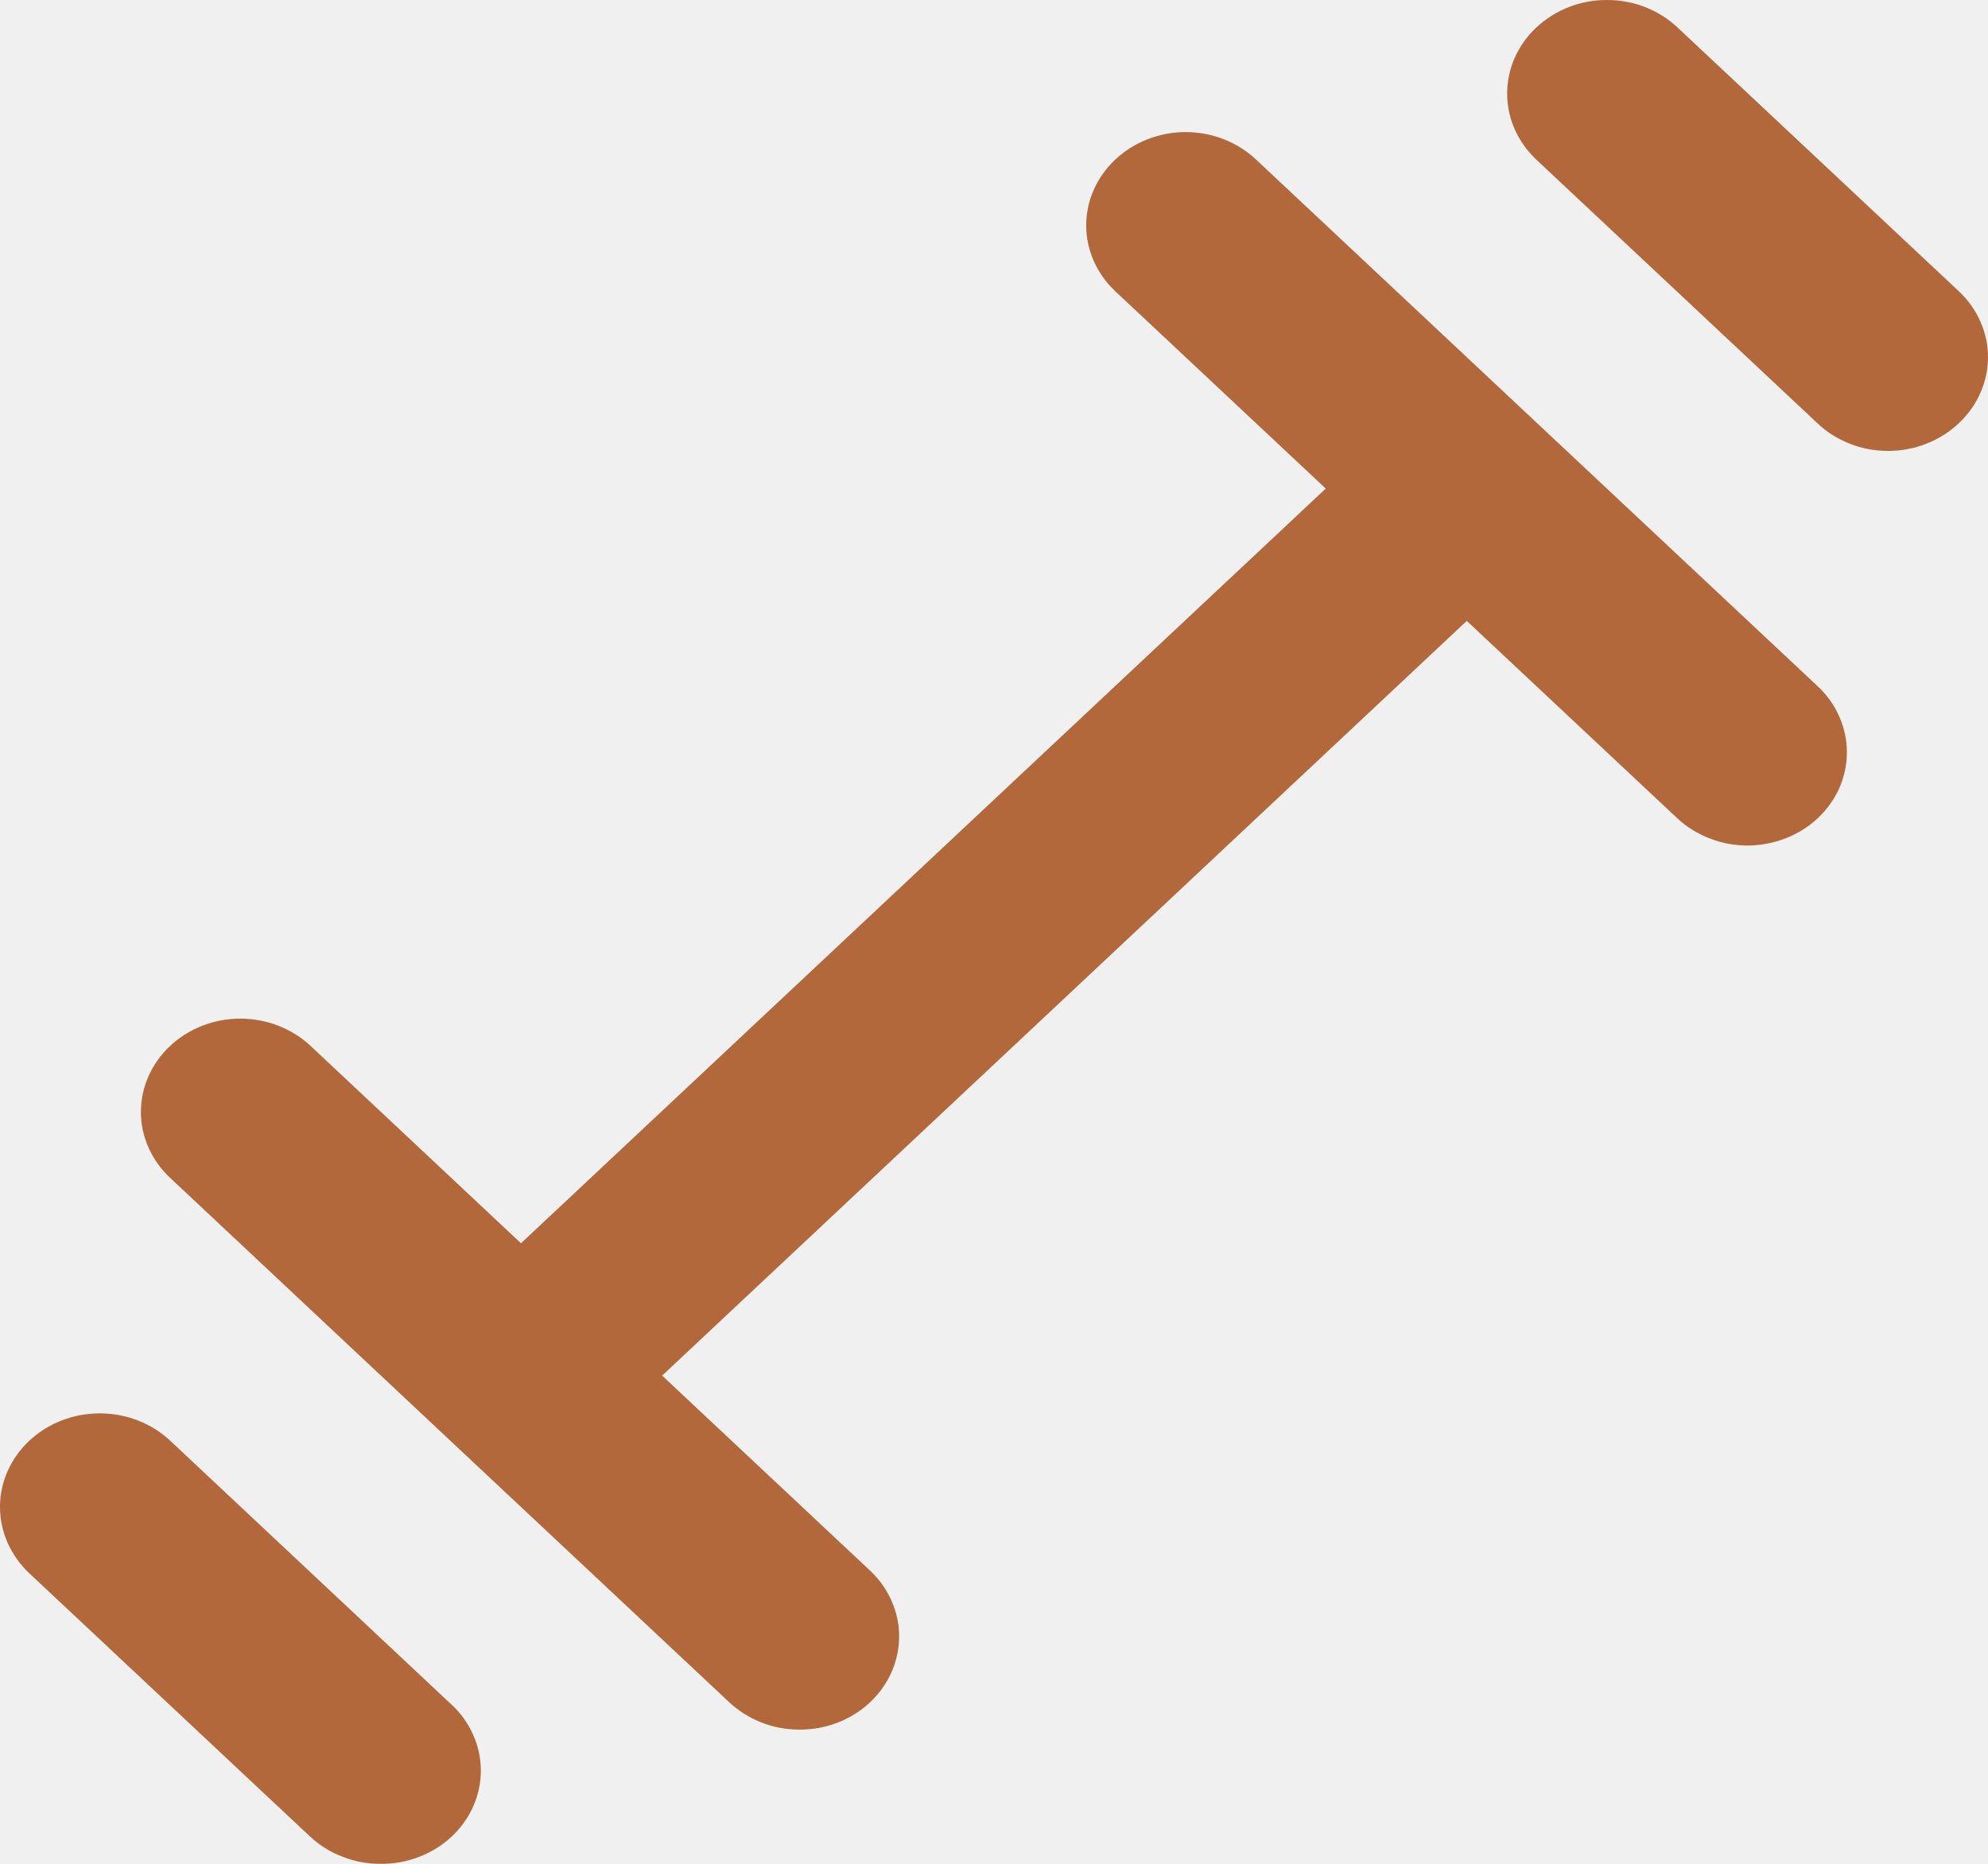
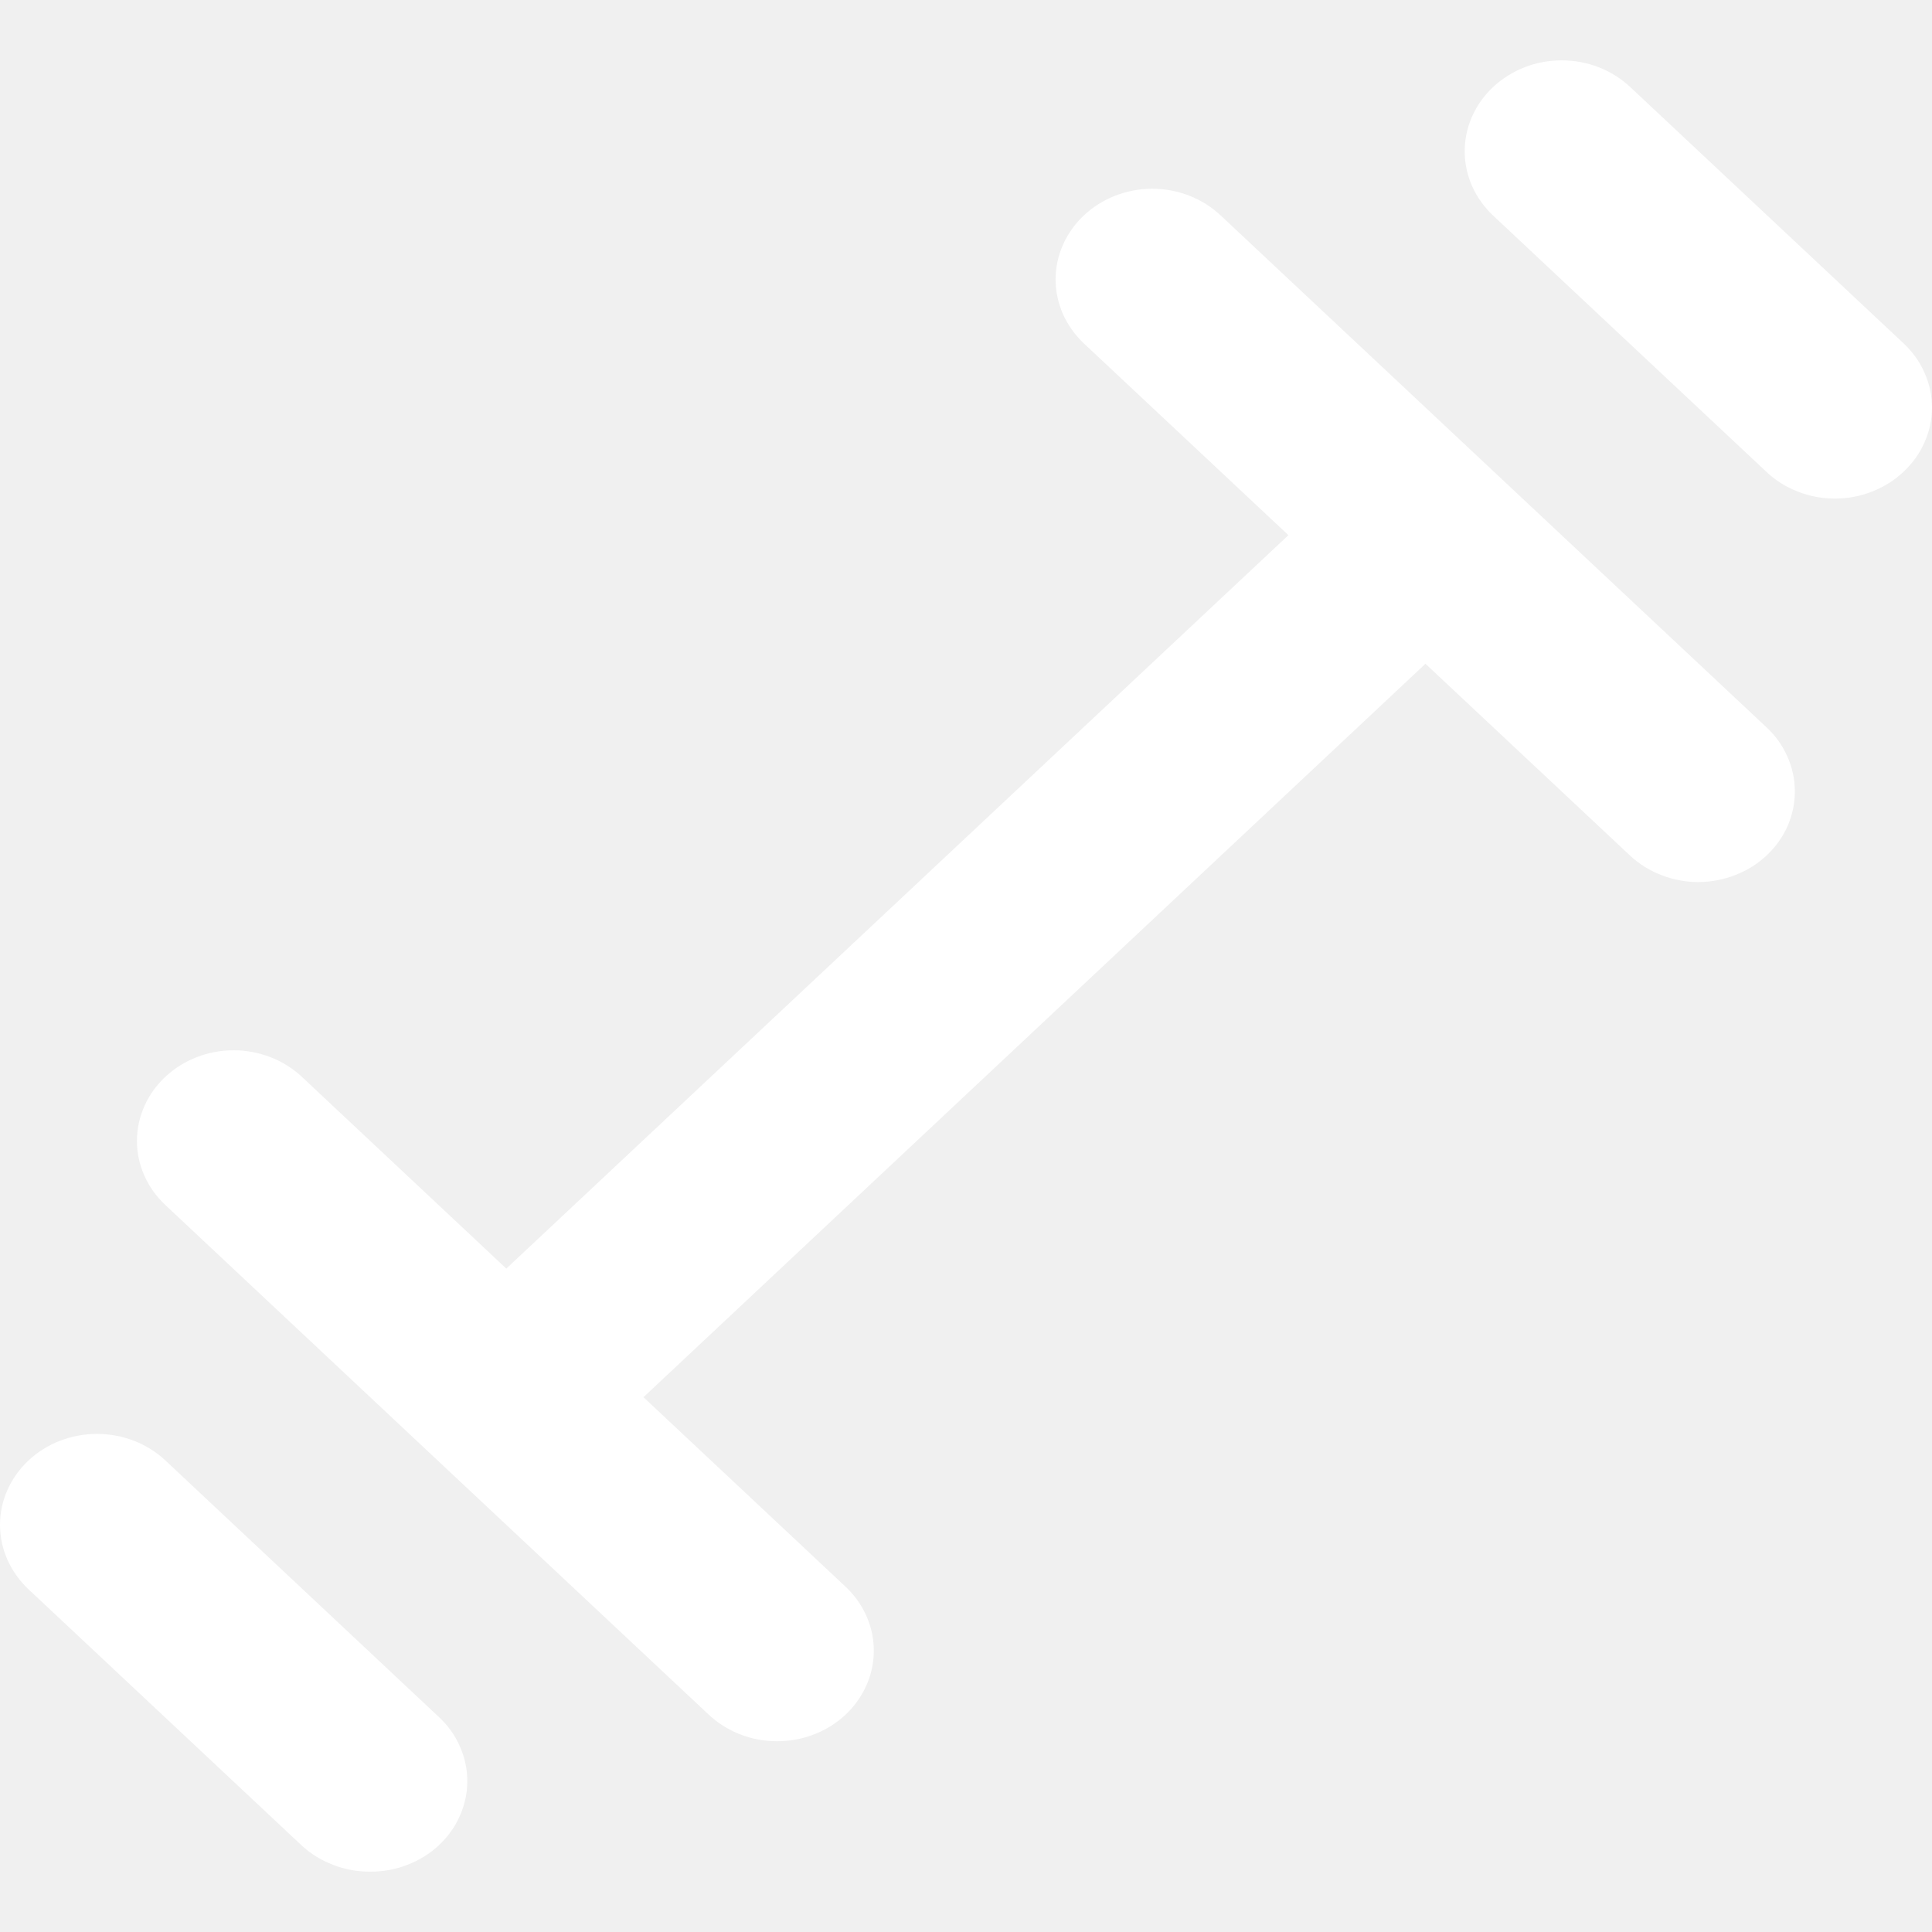
- <svg xmlns="http://www.w3.org/2000/svg" width="16" height="15" viewBox="0 0 16 15" fill="none">
-   <path d="M12.381 3.415L10.11 1.285C10.036 1.215 9.947 1.159 9.85 1.121C9.753 1.083 9.648 1.063 9.543 1.063C9.437 1.063 9.332 1.083 9.235 1.121C9.138 1.159 9.049 1.215 8.975 1.285C8.826 1.426 8.742 1.616 8.742 1.814C8.742 2.012 8.826 2.202 8.975 2.343L10.67 3.932L4.193 10.006L2.498 8.416C2.348 8.277 2.146 8.198 1.934 8.198C1.723 8.198 1.52 8.277 1.371 8.416C1.296 8.486 1.236 8.569 1.196 8.66C1.155 8.752 1.134 8.85 1.134 8.949C1.134 9.048 1.155 9.146 1.196 9.237C1.236 9.328 1.296 9.411 1.371 9.481L3.617 11.588L5.864 13.695C5.938 13.766 6.027 13.822 6.124 13.861C6.222 13.9 6.326 13.92 6.432 13.92C6.591 13.921 6.746 13.878 6.879 13.795C7.011 13.713 7.114 13.595 7.175 13.458C7.236 13.32 7.252 13.169 7.221 13.023C7.189 12.877 7.113 12.743 7 12.638L5.329 11.071L11.805 4.997L13.501 6.587C13.575 6.656 13.664 6.711 13.761 6.748C13.858 6.786 13.962 6.805 14.067 6.805C14.172 6.804 14.276 6.784 14.373 6.746C14.47 6.708 14.558 6.653 14.632 6.583C14.706 6.513 14.765 6.43 14.805 6.339C14.844 6.248 14.865 6.15 14.864 6.052C14.864 5.953 14.843 5.856 14.802 5.765C14.762 5.674 14.703 5.591 14.628 5.522L12.381 3.415ZM1.371 11.596C1.22 11.454 1.016 11.375 0.803 11.375C0.59 11.375 0.386 11.454 0.235 11.596C0.085 11.737 1.5865e-09 11.928 0 12.128C-1.5865e-09 12.328 0.085 12.519 0.235 12.661L2.498 14.783C2.573 14.852 2.661 14.907 2.759 14.944C2.856 14.982 2.961 15.001 3.066 15C3.171 15.001 3.275 14.982 3.373 14.944C3.47 14.907 3.559 14.852 3.633 14.783C3.708 14.713 3.768 14.63 3.808 14.539C3.849 14.447 3.87 14.349 3.87 14.25C3.87 14.151 3.849 14.053 3.808 13.962C3.768 13.87 3.708 13.787 3.633 13.718L1.371 11.596ZM15.764 2.343L13.501 0.221C13.426 0.151 13.338 0.095 13.24 0.057C13.143 0.019 13.038 0 12.933 0C12.827 0 12.723 0.019 12.626 0.057C12.528 0.095 12.44 0.151 12.365 0.221C12.291 0.29 12.232 0.373 12.191 0.465C12.151 0.556 12.13 0.654 12.13 0.753C12.13 0.852 12.151 0.95 12.191 1.041C12.232 1.132 12.291 1.215 12.365 1.285L14.628 3.407C14.702 3.478 14.791 3.533 14.888 3.571C14.986 3.61 15.09 3.629 15.196 3.629C15.301 3.629 15.406 3.61 15.503 3.571C15.601 3.533 15.689 3.478 15.764 3.407C15.838 3.338 15.898 3.255 15.938 3.163C15.979 3.072 16 2.974 16 2.875C16 2.776 15.979 2.678 15.938 2.587C15.898 2.495 15.838 2.412 15.764 2.343Z" fill="#B2683B" />
+ <svg xmlns="http://www.w3.org/2000/svg" width="35" height="35" viewBox="0 0 16 15" fill="none">
+   <path d="M12.381 3.415L10.11 1.285C10.036 1.215 9.947 1.159 9.85 1.121C9.753 1.083 9.648 1.063 9.543 1.063C9.437 1.063 9.332 1.083 9.235 1.121C9.138 1.159 9.049 1.215 8.975 1.285C8.826 1.426 8.742 1.616 8.742 1.814C8.742 2.012 8.826 2.202 8.975 2.343L10.67 3.932L4.193 10.006L2.498 8.416C2.348 8.277 2.146 8.198 1.934 8.198C1.723 8.198 1.52 8.277 1.371 8.416C1.296 8.486 1.236 8.569 1.196 8.66C1.155 8.752 1.134 8.85 1.134 8.949C1.134 9.048 1.155 9.146 1.196 9.237C1.236 9.328 1.296 9.411 1.371 9.481L3.617 11.588L5.864 13.695C5.938 13.766 6.027 13.822 6.124 13.861C6.222 13.9 6.326 13.92 6.432 13.92C6.591 13.921 6.746 13.878 6.879 13.795C7.011 13.713 7.114 13.595 7.175 13.458C7.236 13.32 7.252 13.169 7.221 13.023C7.189 12.877 7.113 12.743 7 12.638L5.329 11.071L11.805 4.997L13.501 6.587C13.575 6.656 13.664 6.711 13.761 6.748C13.858 6.786 13.962 6.805 14.067 6.805C14.172 6.804 14.276 6.784 14.373 6.746C14.47 6.708 14.558 6.653 14.632 6.583C14.706 6.513 14.765 6.43 14.805 6.339C14.844 6.248 14.865 6.15 14.864 6.052C14.864 5.953 14.843 5.856 14.802 5.765C14.762 5.674 14.703 5.591 14.628 5.522L12.381 3.415ZM1.371 11.596C1.22 11.454 1.016 11.375 0.803 11.375C0.59 11.375 0.386 11.454 0.235 11.596C0.085 11.737 1.5865e-09 11.928 0 12.128C-1.5865e-09 12.328 0.085 12.519 0.235 12.661L2.498 14.783C2.573 14.852 2.661 14.907 2.759 14.944C2.856 14.982 2.961 15.001 3.066 15C3.171 15.001 3.275 14.982 3.373 14.944C3.47 14.907 3.559 14.852 3.633 14.783C3.708 14.713 3.768 14.63 3.808 14.539C3.849 14.447 3.87 14.349 3.87 14.25C3.87 14.151 3.849 14.053 3.808 13.962C3.768 13.87 3.708 13.787 3.633 13.718L1.371 11.596ZM15.764 2.343L13.501 0.221C13.426 0.151 13.338 0.095 13.24 0.057C13.143 0.019 13.038 0 12.933 0C12.827 0 12.723 0.019 12.626 0.057C12.528 0.095 12.44 0.151 12.365 0.221C12.291 0.29 12.232 0.373 12.191 0.465C12.151 0.556 12.13 0.654 12.13 0.753C12.13 0.852 12.151 0.95 12.191 1.041C12.232 1.132 12.291 1.215 12.365 1.285L14.628 3.407C14.702 3.478 14.791 3.533 14.888 3.571C14.986 3.61 15.09 3.629 15.196 3.629C15.301 3.629 15.406 3.61 15.503 3.571C15.601 3.533 15.689 3.478 15.764 3.407C15.838 3.338 15.898 3.255 15.938 3.163C15.979 3.072 16 2.974 16 2.875C16 2.776 15.979 2.678 15.938 2.587C15.898 2.495 15.838 2.412 15.764 2.343Z" fill="#fff" />
</svg>
